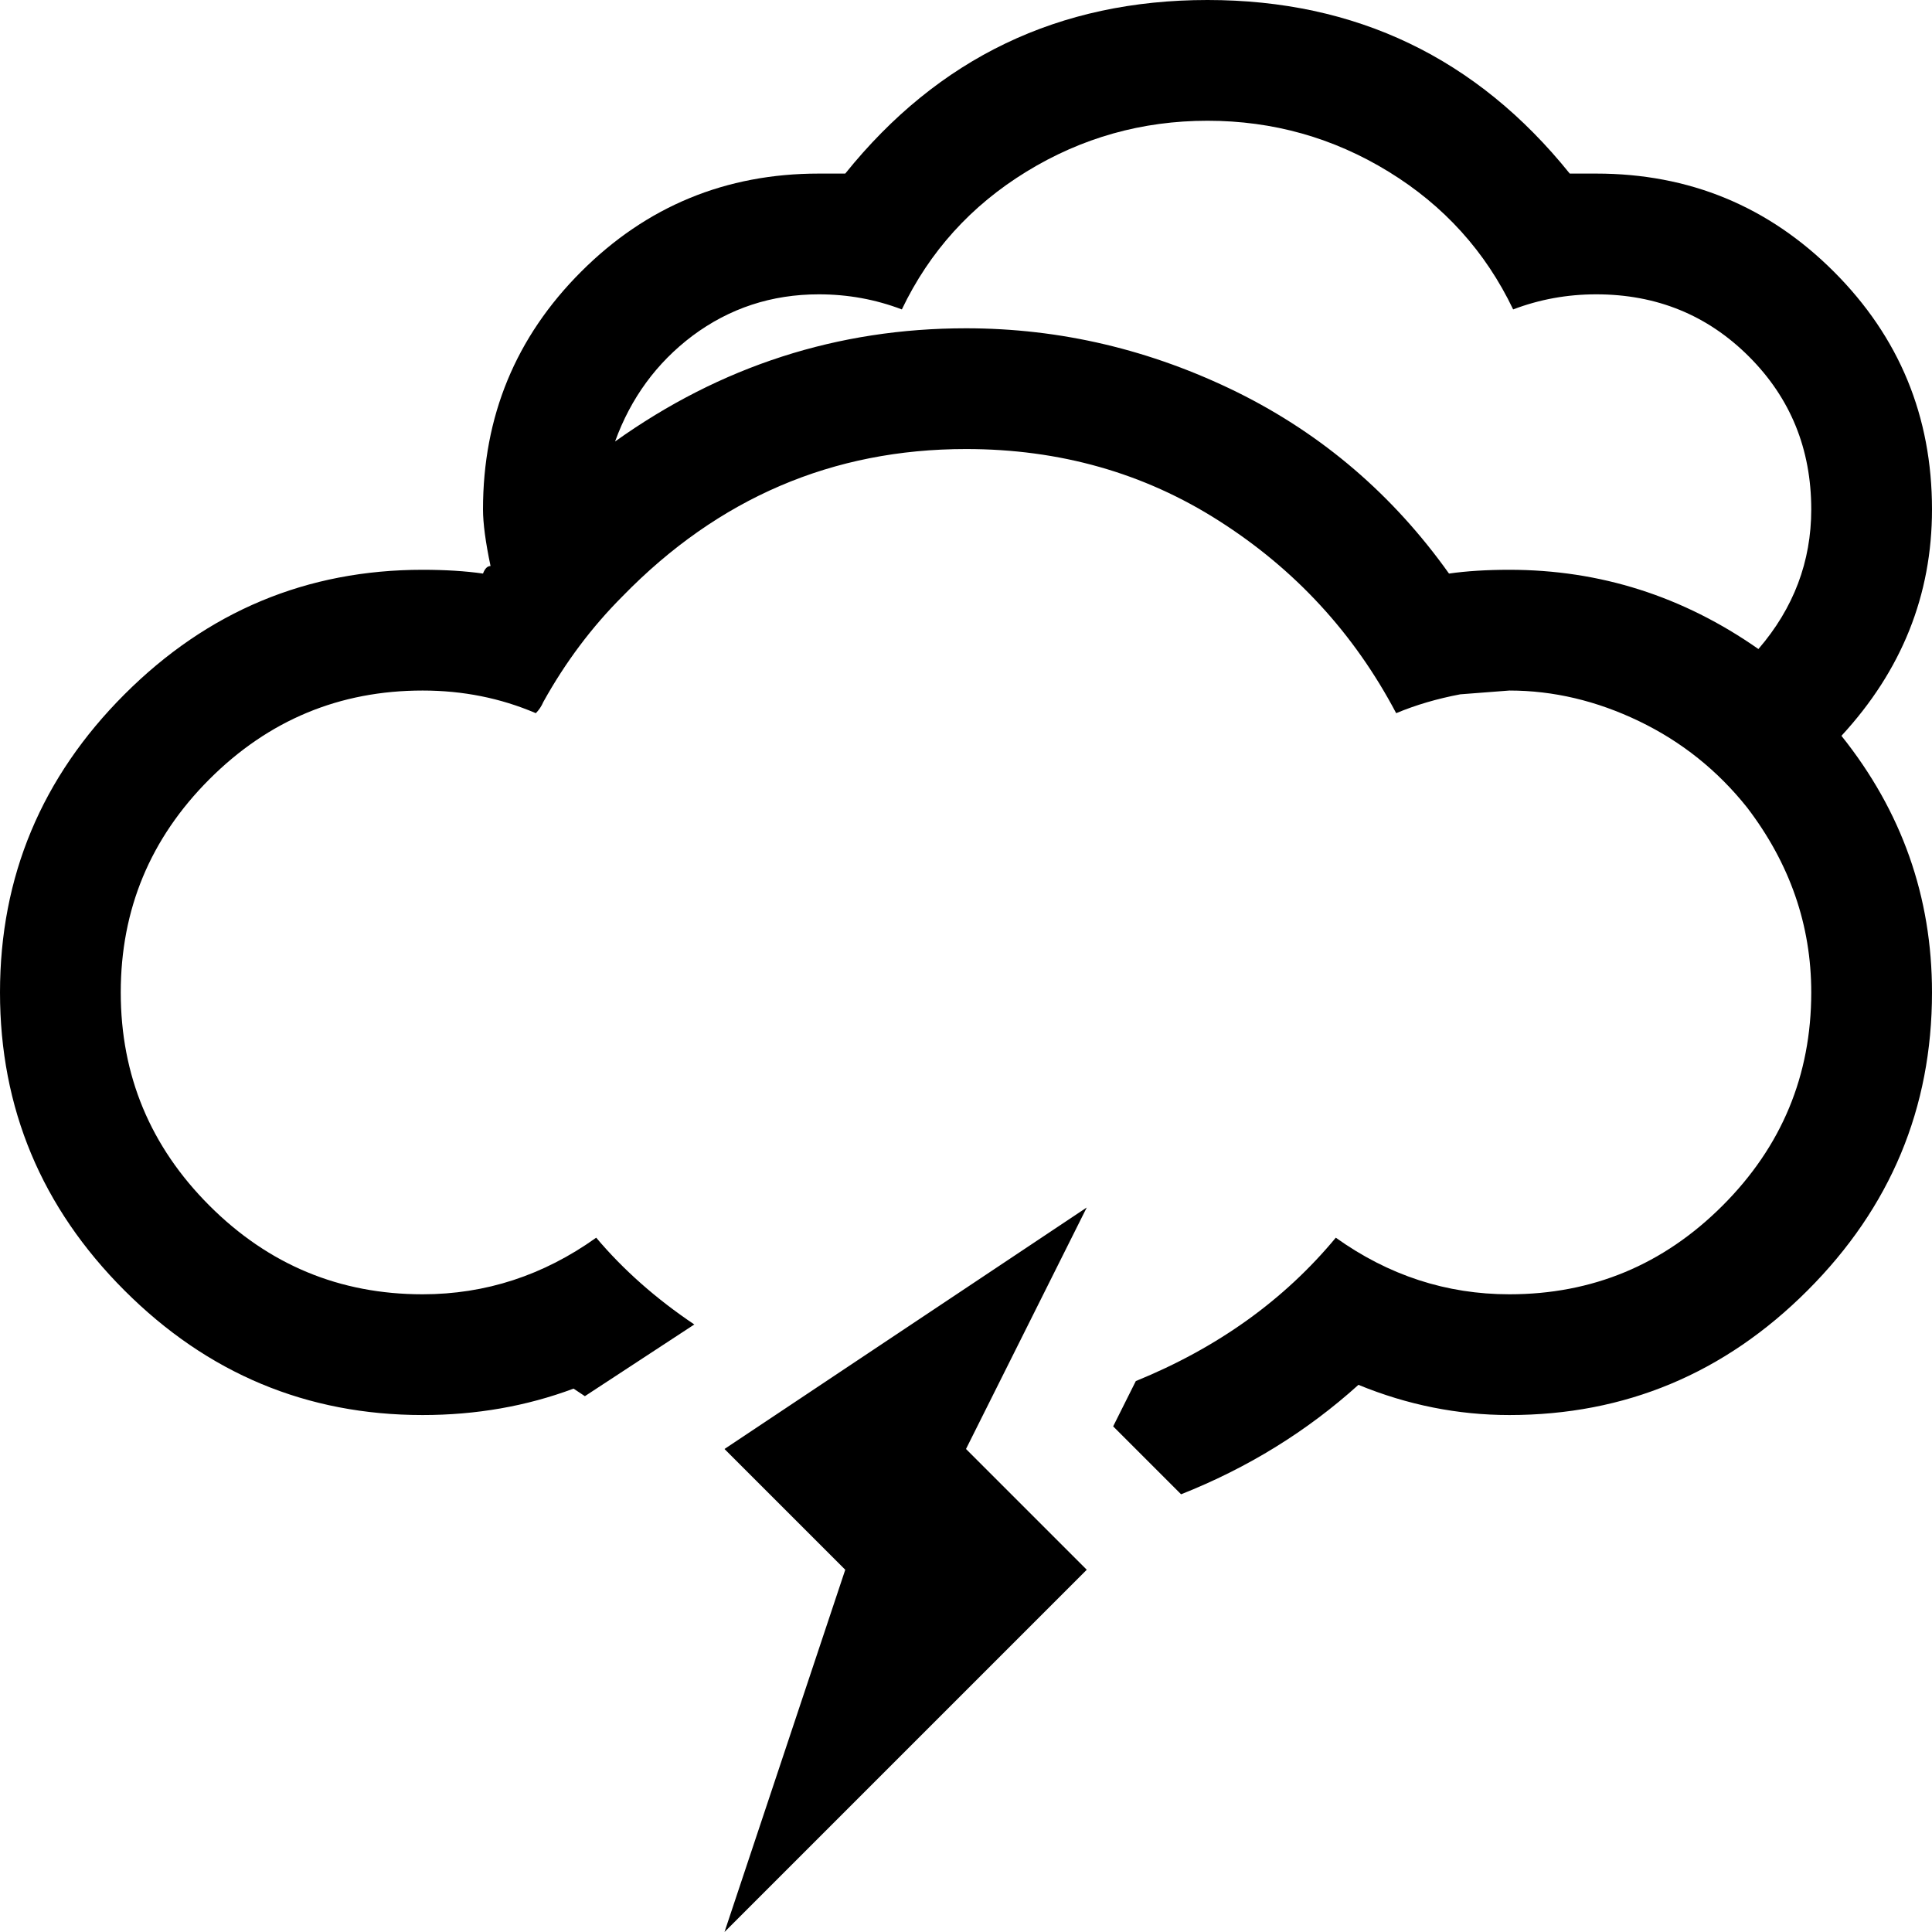
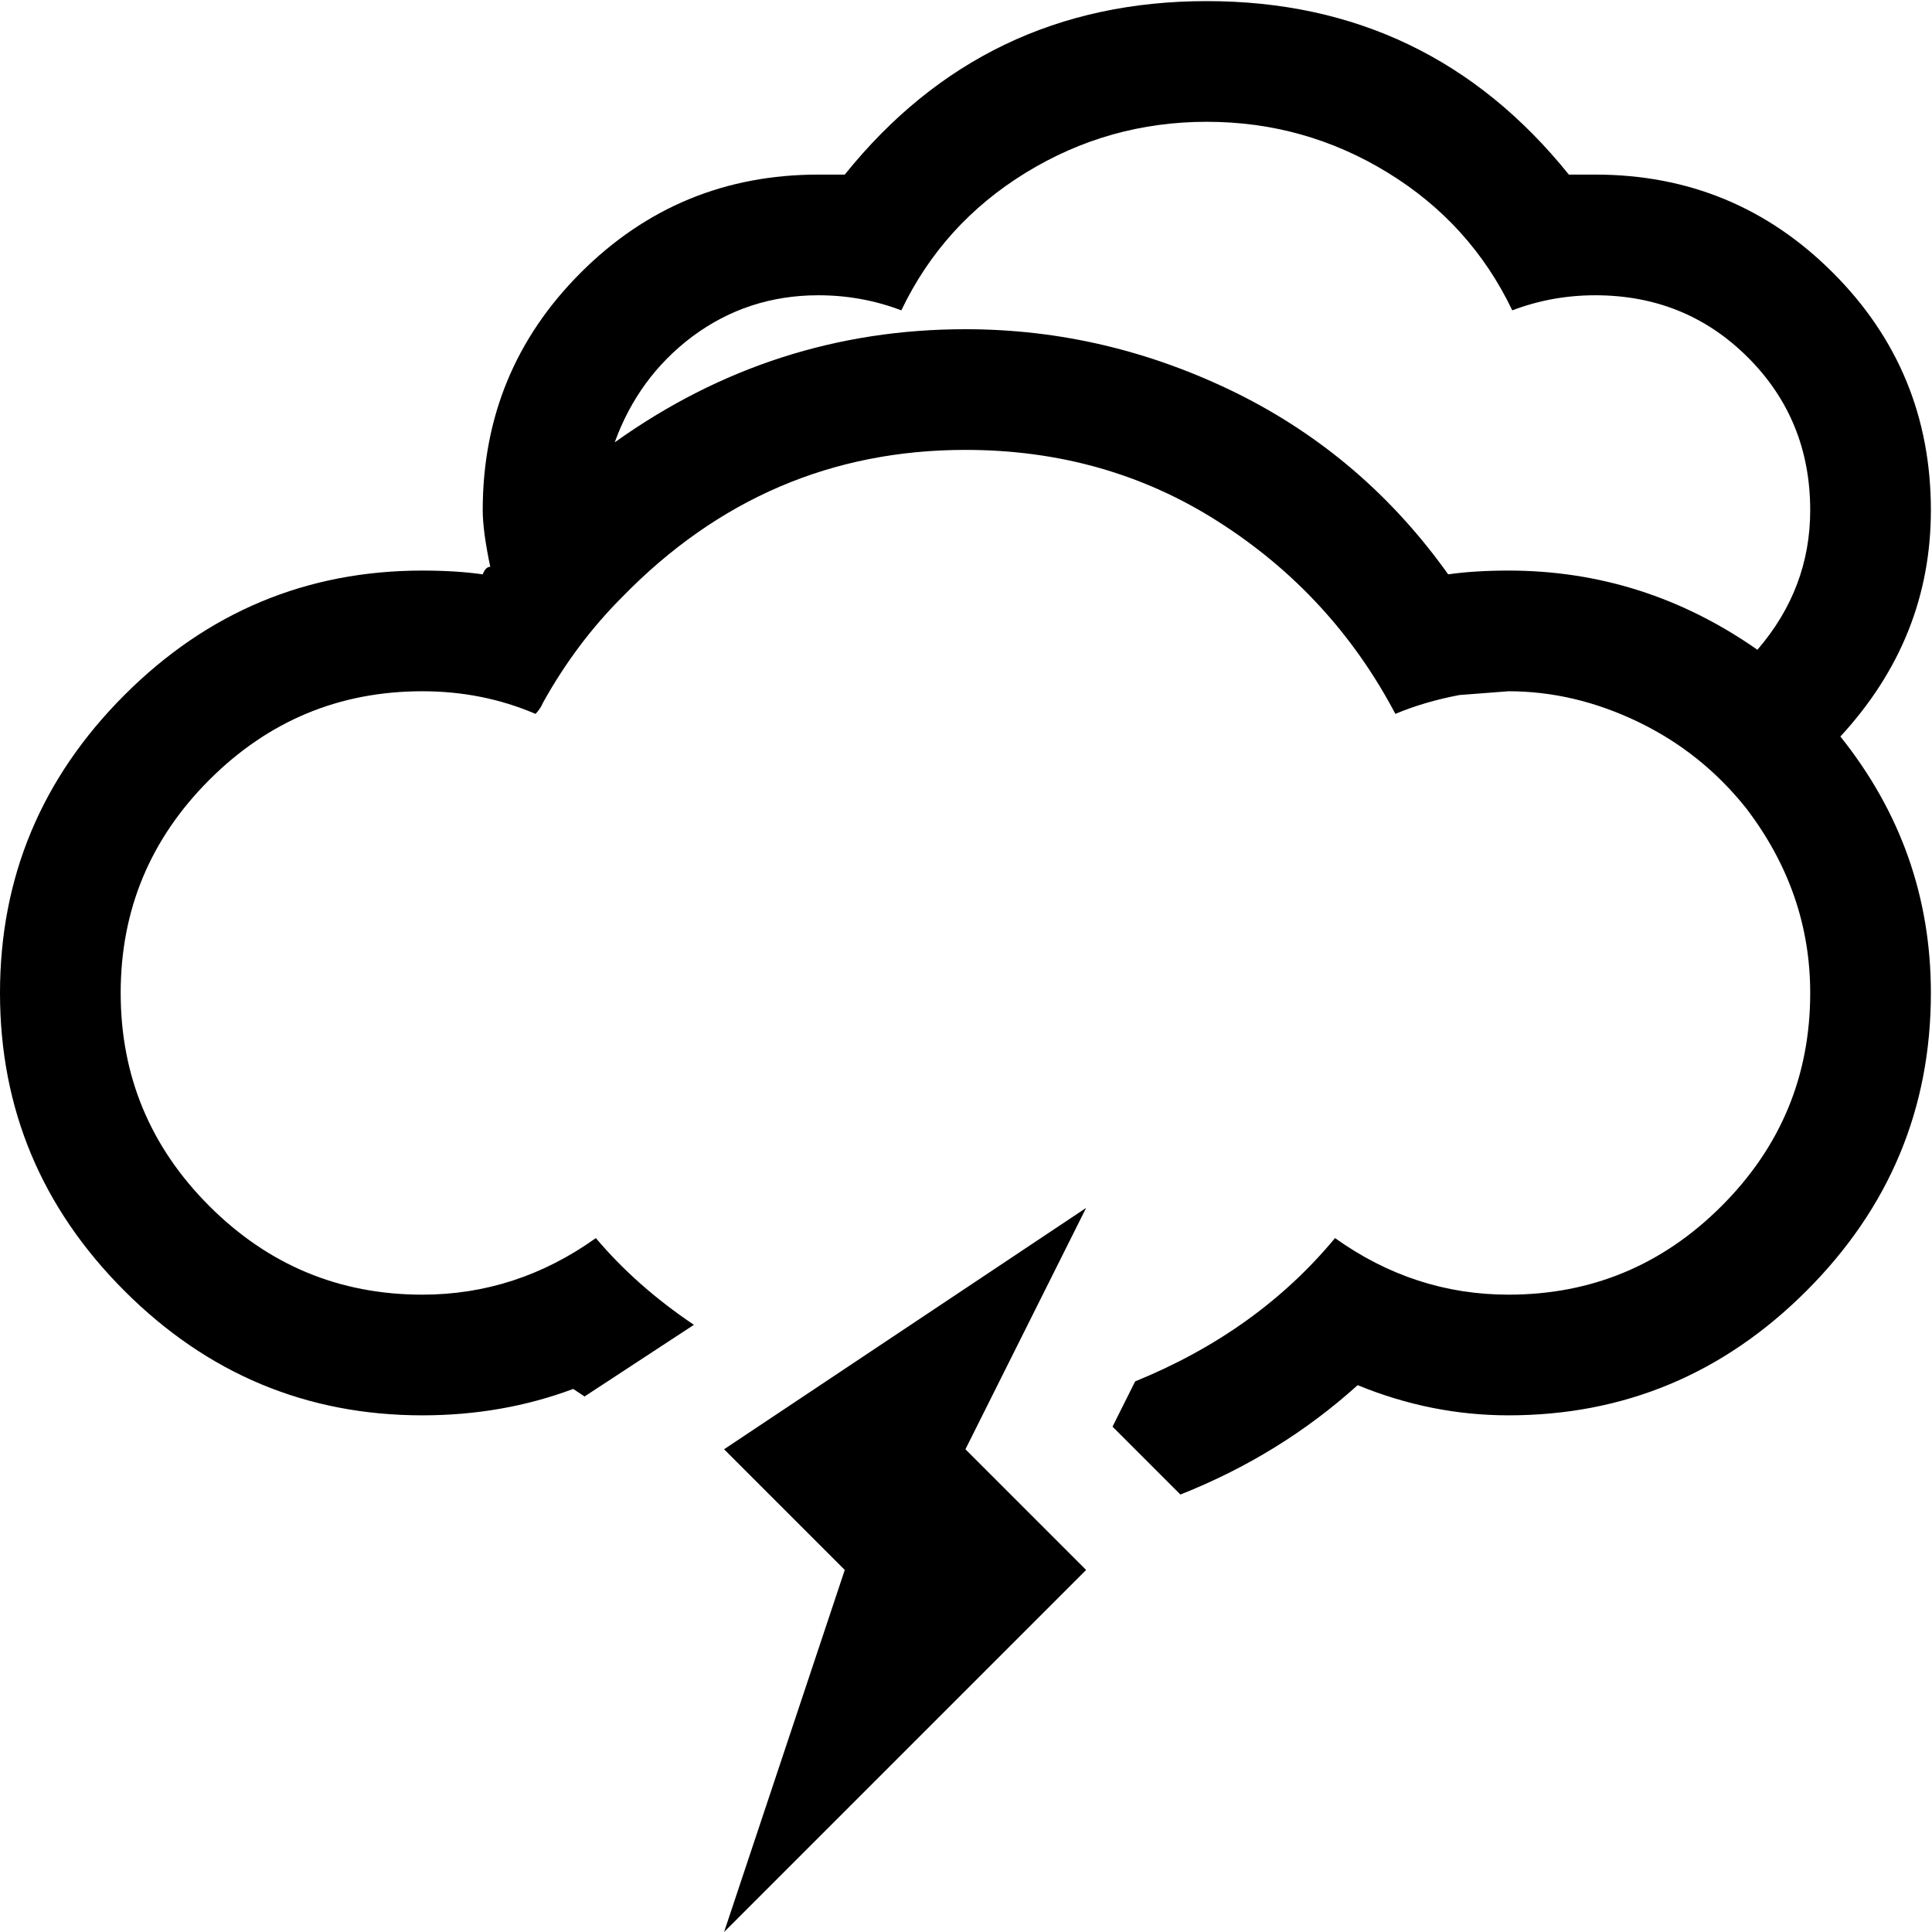
- <svg xmlns="http://www.w3.org/2000/svg" height="1000px" width="1000px">
-   <g>
-     <path d="M0 513.672c0 -59.896 21.484 -111.328 64.453 -154.297c42.969 -42.969 94.401 -64.453 154.297 -64.453c11.719 0 22.135 0.651 31.25 1.953c0.977 -2.604 2.279 -3.906 3.906 -3.906c-2.604 -12.37 -3.906 -22.136 -3.906 -29.297c0 -48.177 16.927 -89.193 50.781 -123.047c33.854 -33.854 74.87 -50.781 123.047 -50.781c0 0 13.672 0 13.672 0c48.177 -59.896 110.677 -89.844 187.5 -89.844c76.823 0 139.323 29.948 187.5 89.844c0 0 13.672 0 13.672 0c48.177 0 89.193 16.927 123.047 50.781c33.854 33.854 50.781 74.87 50.781 123.047c0 44.271 -15.625 83.333 -46.875 117.188c31.25 39.062 46.875 83.333 46.875 132.812c0 59.896 -21.484 111.328 -64.453 154.297c-42.969 42.969 -94.401 64.453 -154.297 64.453c-26.693 0 -52.734 -5.208 -78.125 -15.625c-26.693 24.089 -57.292 42.969 -91.797 56.641c0 0 -35.156 -35.157 -35.156 -35.157c0 0 11.719 -23.437 11.719 -23.437c42.317 -17.253 76.823 -41.992 103.515 -74.219c27.344 19.531 57.292 29.297 89.844 29.297c42.969 0 79.753 -15.299 110.352 -45.898c30.599 -30.599 45.898 -67.383 45.898 -110.352c0 -34.831 -11.068 -66.732 -33.203 -95.703c-15.3 -19.206 -33.936 -34.098 -55.908 -44.678c-21.973 -10.579 -44.353 -15.869 -67.139 -15.869c0 0 -25.391 1.953 -25.391 1.953c-12.044 2.279 -23.112 5.534 -33.203 9.766c-21.81 -41.341 -52.409 -74.545 -91.797 -99.61c-38.737 -24.739 -82.356 -37.109 -130.859 -37.109c-69.01 0 -128.255 25.391 -177.734 76.172c-15.951 15.95 -29.623 34.18 -41.016 54.687c-0.977 2.279 -2.279 4.232 -3.906 5.86c-18.229 -7.813 -37.761 -11.719 -58.594 -11.719c-42.969 0 -79.753 15.299 -110.352 45.898c-30.599 30.599 -45.898 67.383 -45.898 110.352c0 42.969 15.299 79.753 45.898 110.352c30.599 30.599 67.383 45.898 110.352 45.898c32.552 0 62.5 -9.766 89.844 -29.297c13.997 16.602 30.924 31.576 50.781 44.922c0 0 -56.641 37.109 -56.641 37.109c0 0 -5.859 -3.906 -5.859 -3.906c-24.414 9.115 -50.456 13.672 -78.125 13.672c-59.896 0 -111.328 -21.484 -154.297 -64.453c-42.969 -42.969 -64.453 -94.401 -64.453 -154.297c0 0 0 0 0 0m318.359 -285.156c54.688 -39.063 115.235 -58.594 181.641 -58.594c48.828 0 95.703 11.068 140.625 33.203c43.945 21.81 80.404 53.06 109.375 93.75c9.115 -1.302 19.531 -1.953 31.25 -1.953c46.875 0 89.844 13.672 128.906 41.016c18.229 -21.159 27.344 -45.248 27.344 -72.266c0 -31.25 -10.742 -57.617 -32.227 -79.102c-21.484 -21.484 -47.851 -32.226 -79.101 -32.226c-14.974 0 -29.297 2.604 -42.969 7.812c-14.323 -29.948 -35.807 -53.711 -64.453 -71.289c-28.646 -17.578 -59.896 -26.367 -93.75 -26.367c-33.854 0 -65.104 8.789 -93.75 26.367c-28.646 17.578 -50.13 41.341 -64.453 71.289c-13.672 -5.208 -27.995 -7.812 -42.969 -7.812c-24.414 0 -46.224 7.161 -65.43 21.484c-18.554 13.998 -31.901 32.227 -40.039 54.688c0 0 0 0 0 0m56.641 771.484c0 0 62.5 -187.5 62.5 -187.5c0 0 -62.5 -62.5 -62.5 -62.5c0 0 187.5 -125 187.5 -125c0 0 -62.5 125 -62.5 125c0 0 62.5 62.5 62.5 62.5c0 0 -187.5 187.5 -187.5 187.5" />
-   </g>
+ <svg xmlns="http://www.w3.org/2000/svg" height="1000" width="1000">
+   <path d="M0 513.952q0-89.792 64.416-154.208t154.208-64.416q17.568 0 31.232 1.952 1.464-3.904 3.904-3.904-3.904-18.544-3.904-29.28 0-72.224 50.752-122.976t122.976-50.752h13.664q72.224-89.792 187.392-89.792t187.392 89.792h13.664q72.224 0 122.976 50.752t50.752 122.976q0 66.368-46.848 117.12 46.848 58.56 46.848 132.736 0 89.792-64.416 154.208t-154.208 64.416q-40.016 0-78.08-15.616-40.016 36.112-91.744 56.608l-35.136-35.136 11.712-23.424q63.44-25.864 103.456-74.176 40.992 29.28 89.792 29.28 64.416 0 110.288-45.872t45.872-110.288q0-52.216-33.184-95.648-22.936-28.792-55.876-44.652t-67.1-15.86l-25.376 1.952q-18.056 3.416-33.184 9.76-32.696-61.976-91.744-99.552-58.072-37.088-130.784-37.088-103.456 0-177.632 76.128-23.912 23.912-40.992 54.656-1.464 3.416-3.904 5.856-27.328-11.712-58.56-11.712-64.416 0-110.288 45.872t-45.872 110.288 45.872 110.288 110.288 45.872q48.8 0 89.792-29.28 20.984 24.888 50.752 44.896l-56.608 37.088-5.856-3.904q-36.6 13.664-78.08 13.664-89.792 0-154.208-64.416t-64.416-154.208zm318.176-284.992q81.984-58.56 181.536-58.56 73.2 0 140.544 33.184 65.88 32.696 109.312 93.696 13.664-1.952 31.232-1.952 70.272 0 128.832 40.992 27.328-31.72 27.328-72.224 0-46.848-32.208-79.056t-79.056-32.208q-22.448 0-42.944 7.808-21.472-44.896-64.416-71.248t-93.696-26.352-93.696 26.352-64.416 71.248q-20.496-7.808-42.944-7.808-36.6 0-65.392 21.472-27.816 20.984-40.016 54.656zm56.608 771.04l62.464-187.392-62.464-62.464 187.392-124.928-62.464 124.928 62.464 62.464z" />
</svg>
